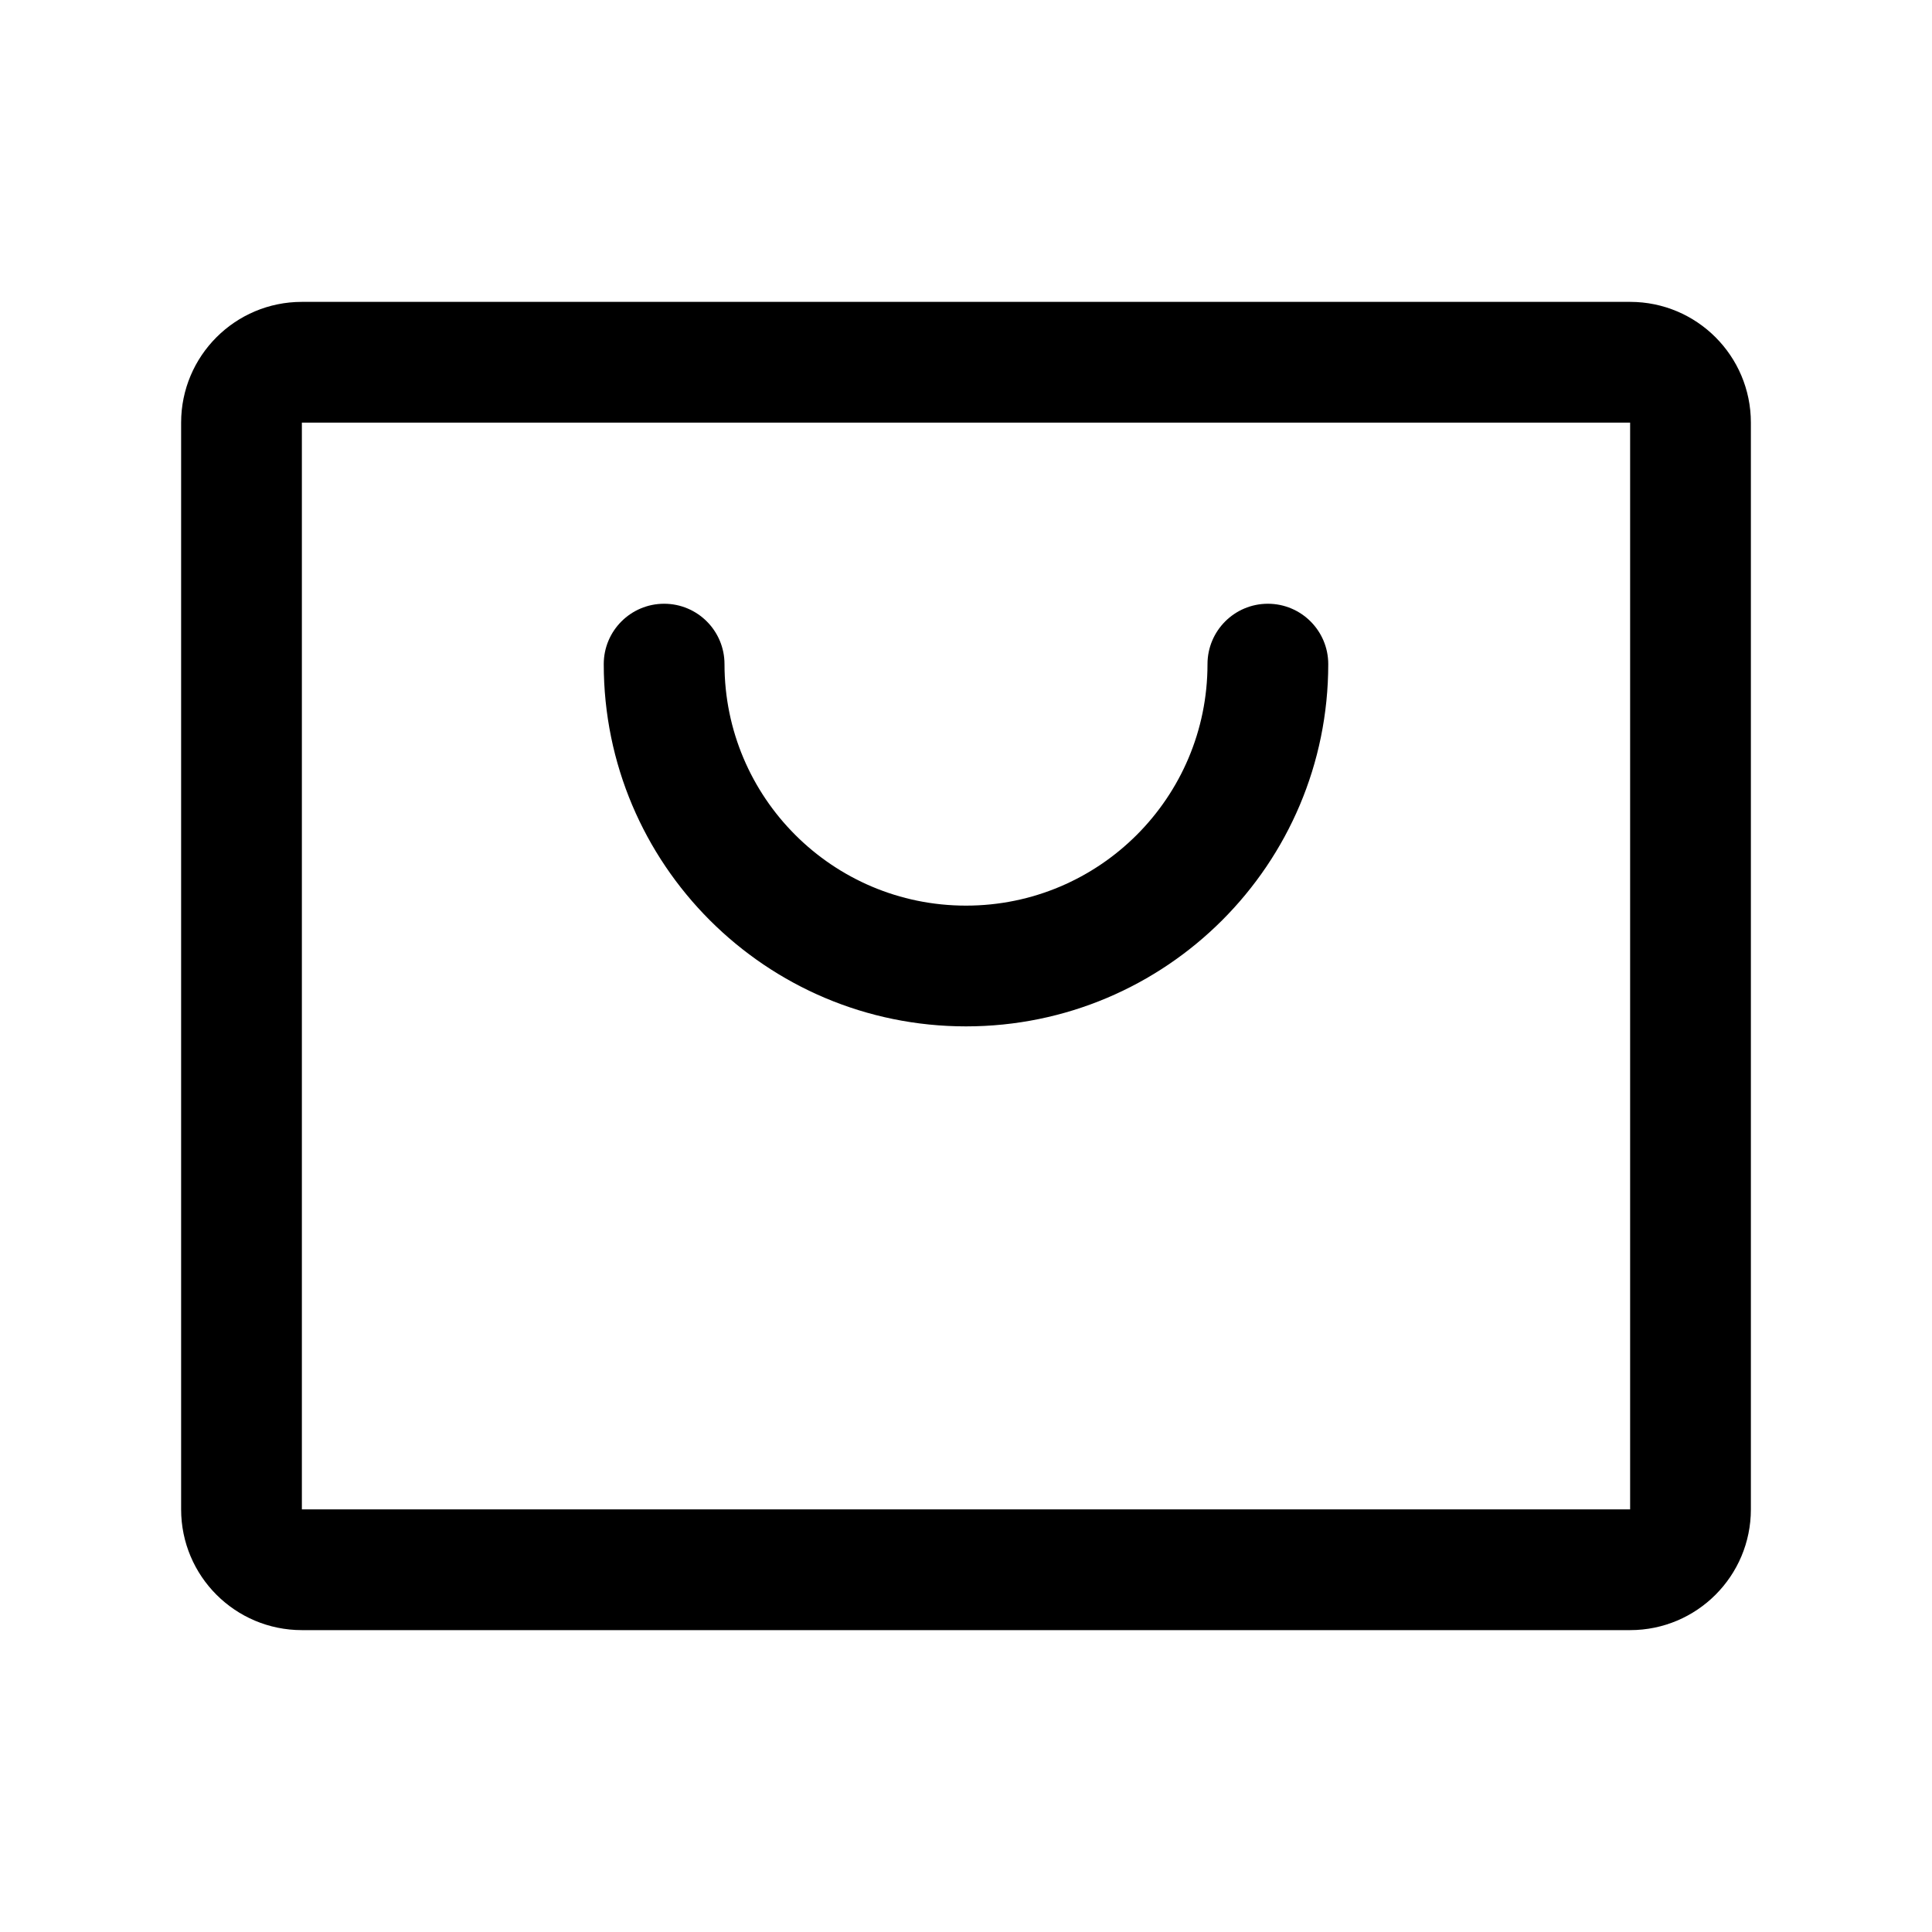
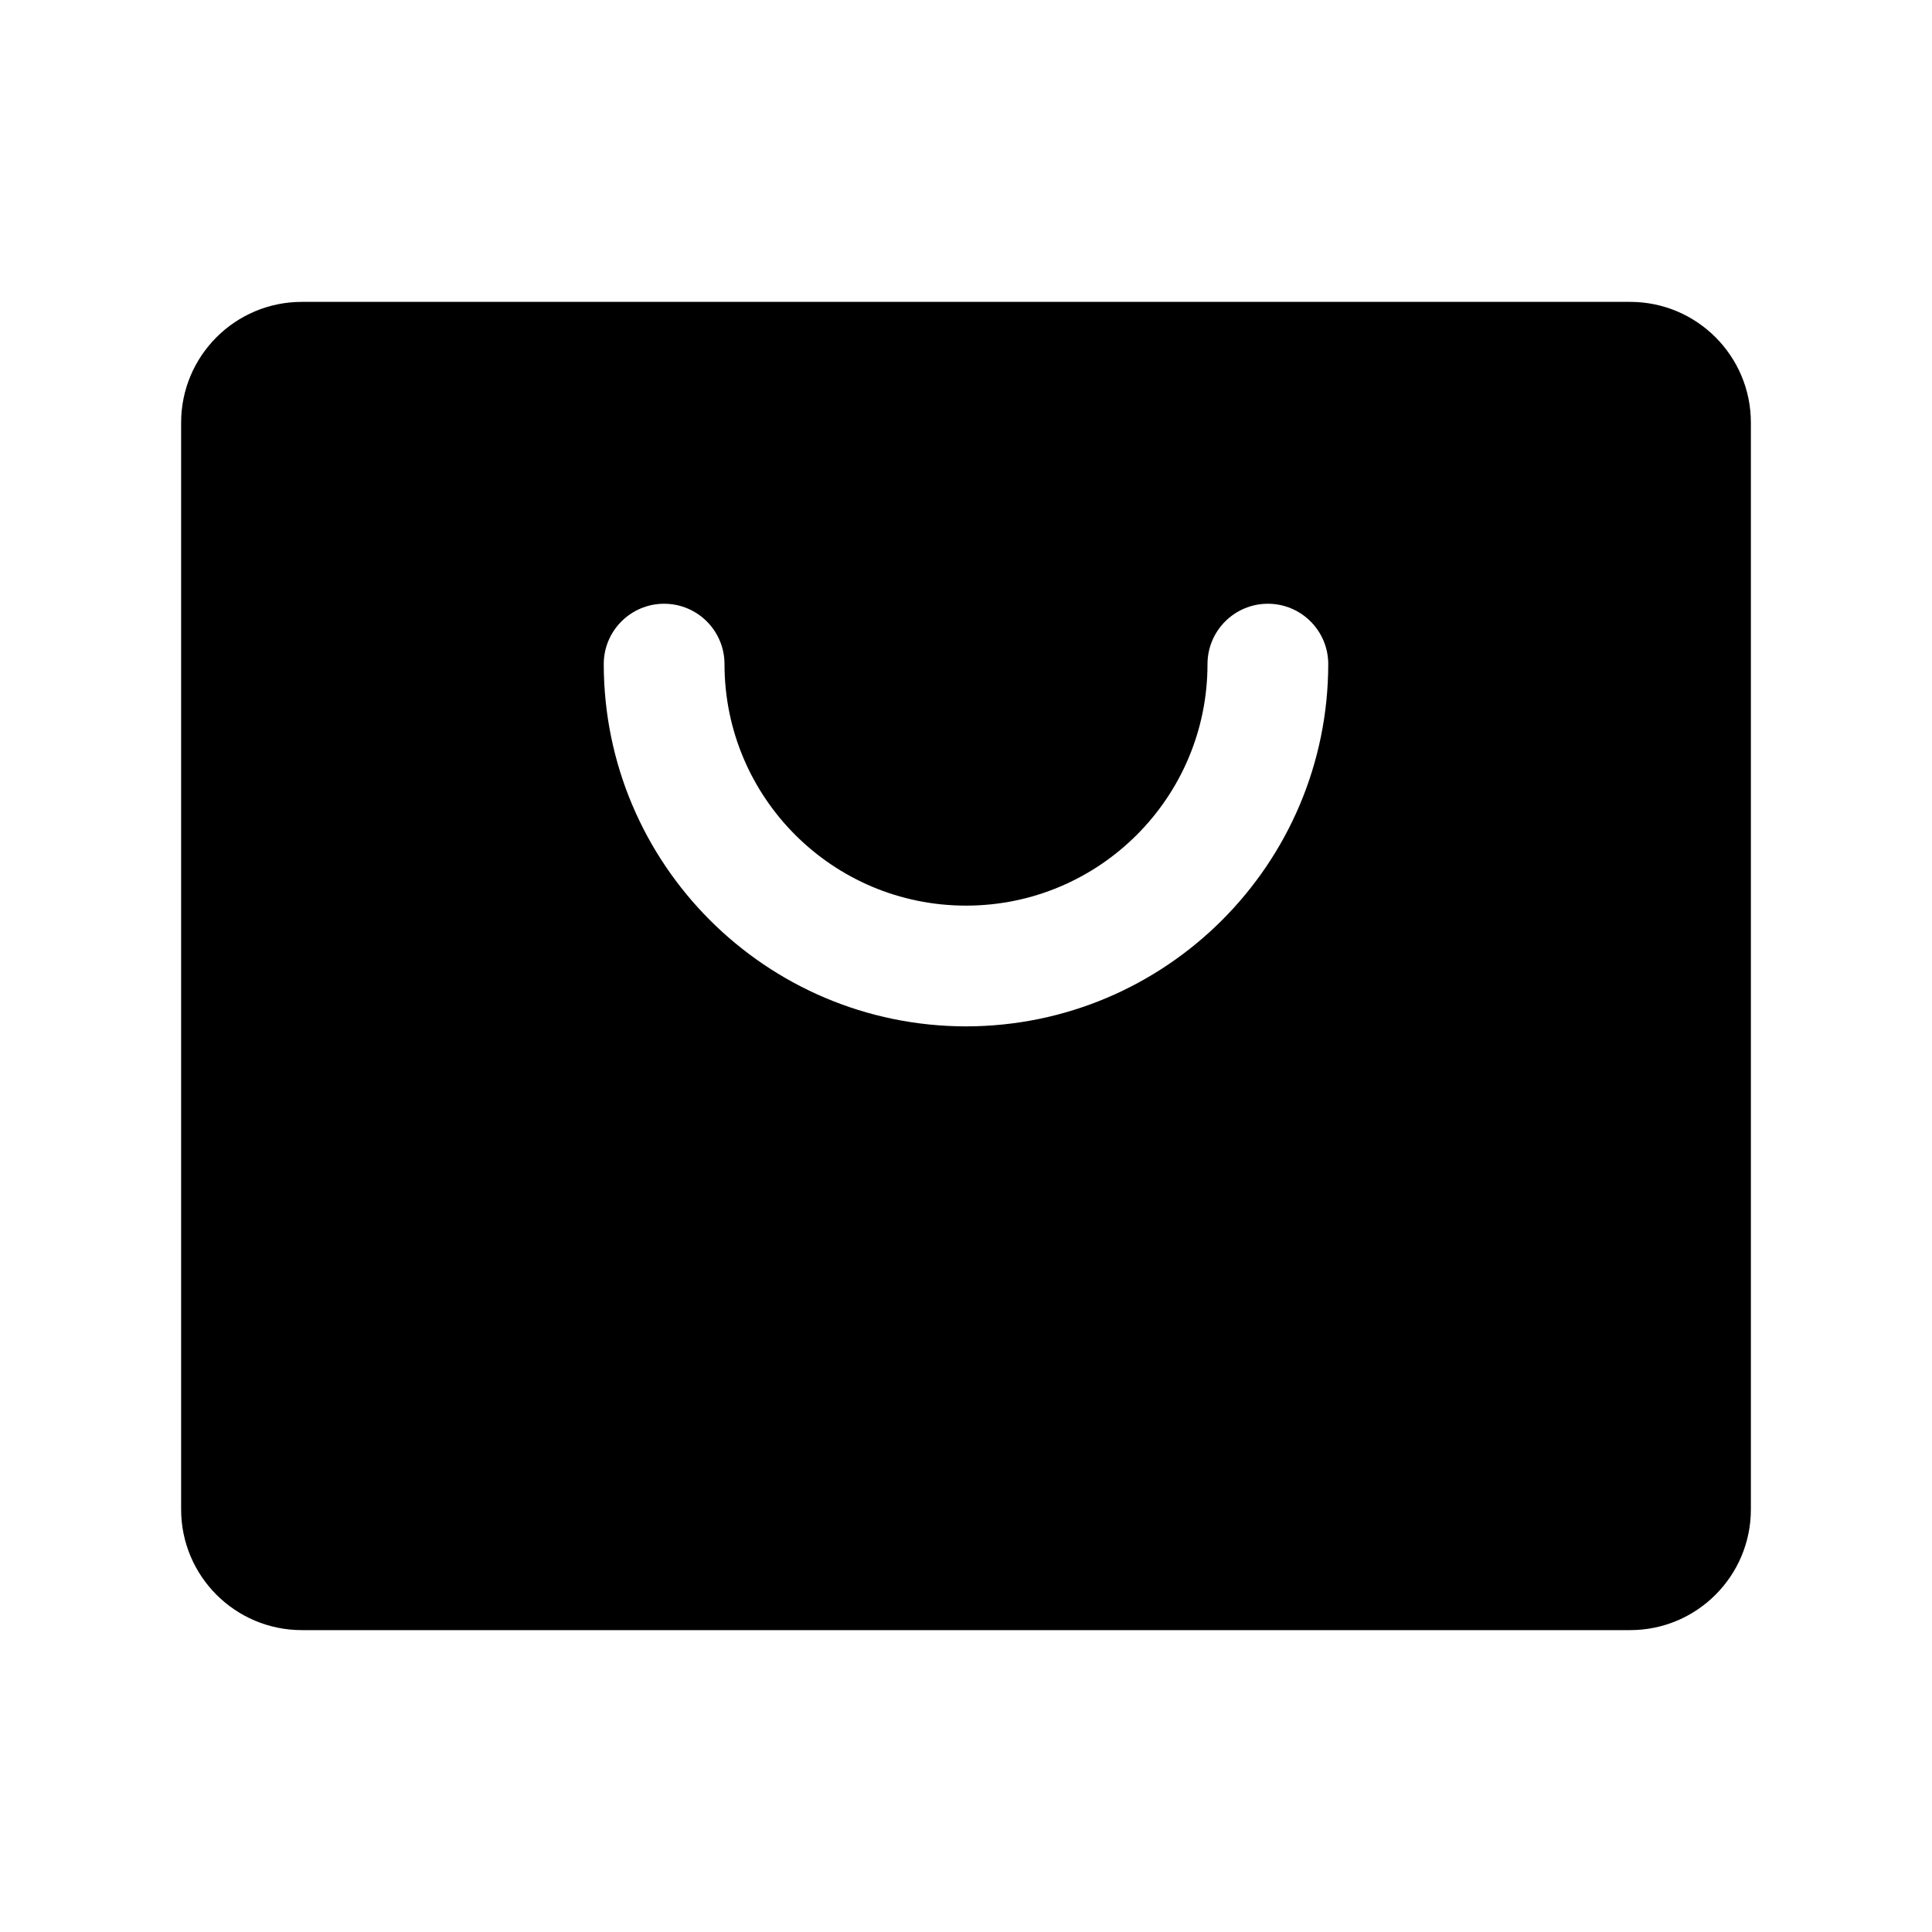
<svg xmlns="http://www.w3.org/2000/svg" viewBox="0 0 256 256" fill="currentColor">
-   <path d="M216,40H40A16,16,0,0,0,24,56V200a16,16,0,0,0,16,16H216a16,16,0,0,0,16-16V56A16,16,0,0,0,216,40Zm0,160H40V56H216V200ZM176,88a48,48,0,0,1-96,0,8,8,0,0,1,16,0,32,32,0,0,0,64,0,8,8,0,0,1,16,0Z" />
+   <path d="M216,40H40A16,16,0,0,0,24,56V200a16,16,0,0,0,16,16H216a16,16,0,0,0,16-16V56A16,16,0,0,0,216,40Zm-88,96A48.05,48.05,0,0,1,80,88a8,8,0,0,1,16,0,32,32,0,0,0,64,0,8,8,0,0,1,16,0A48.05,48.05,0,0,1,128,136Z" />
</svg>
